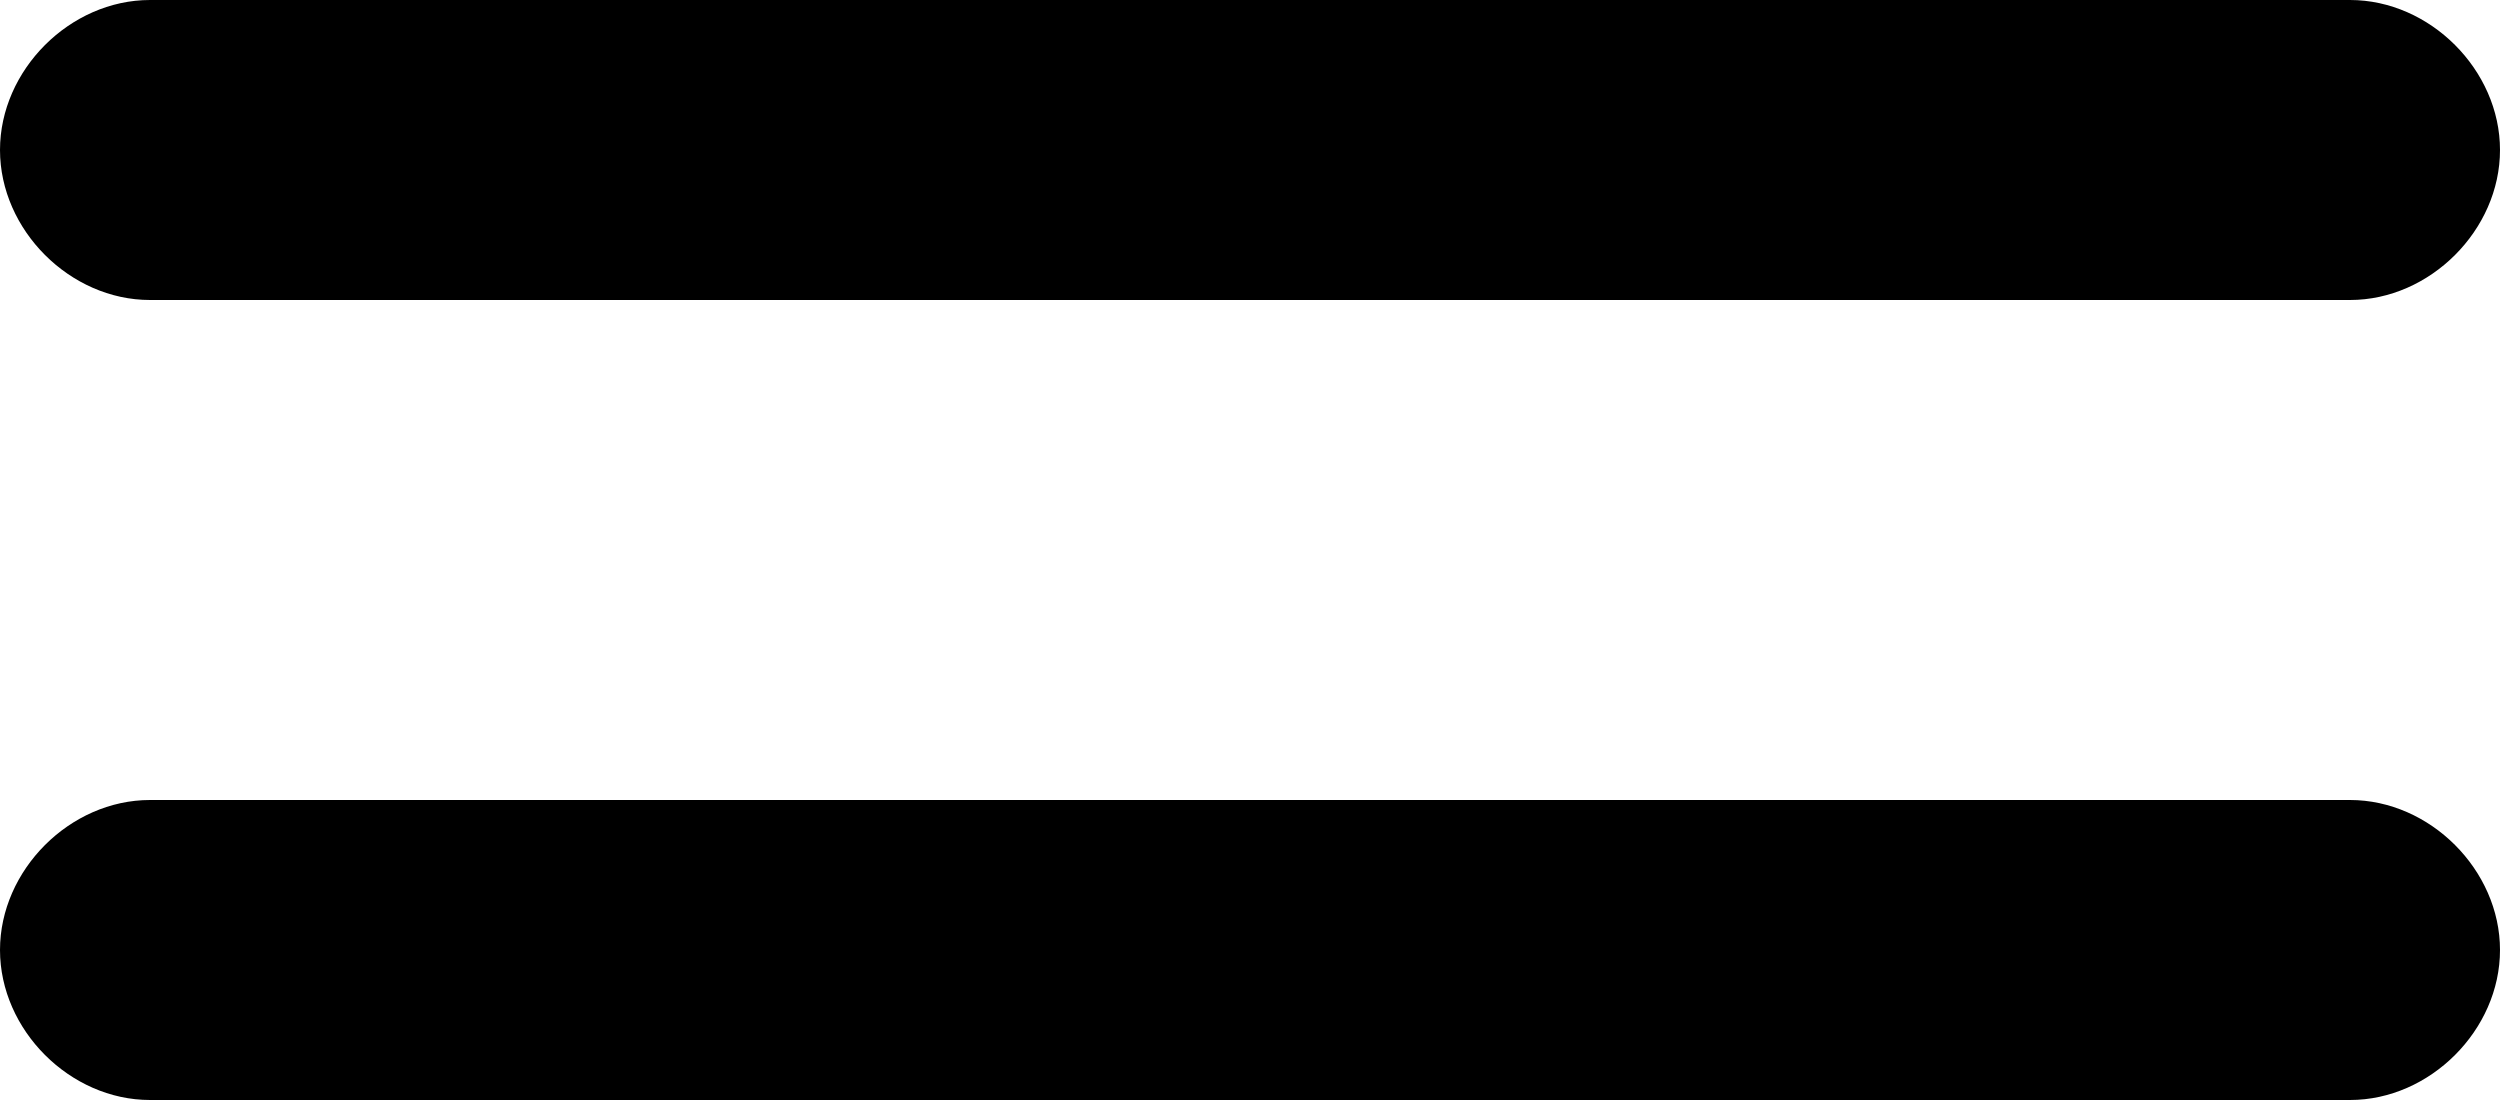
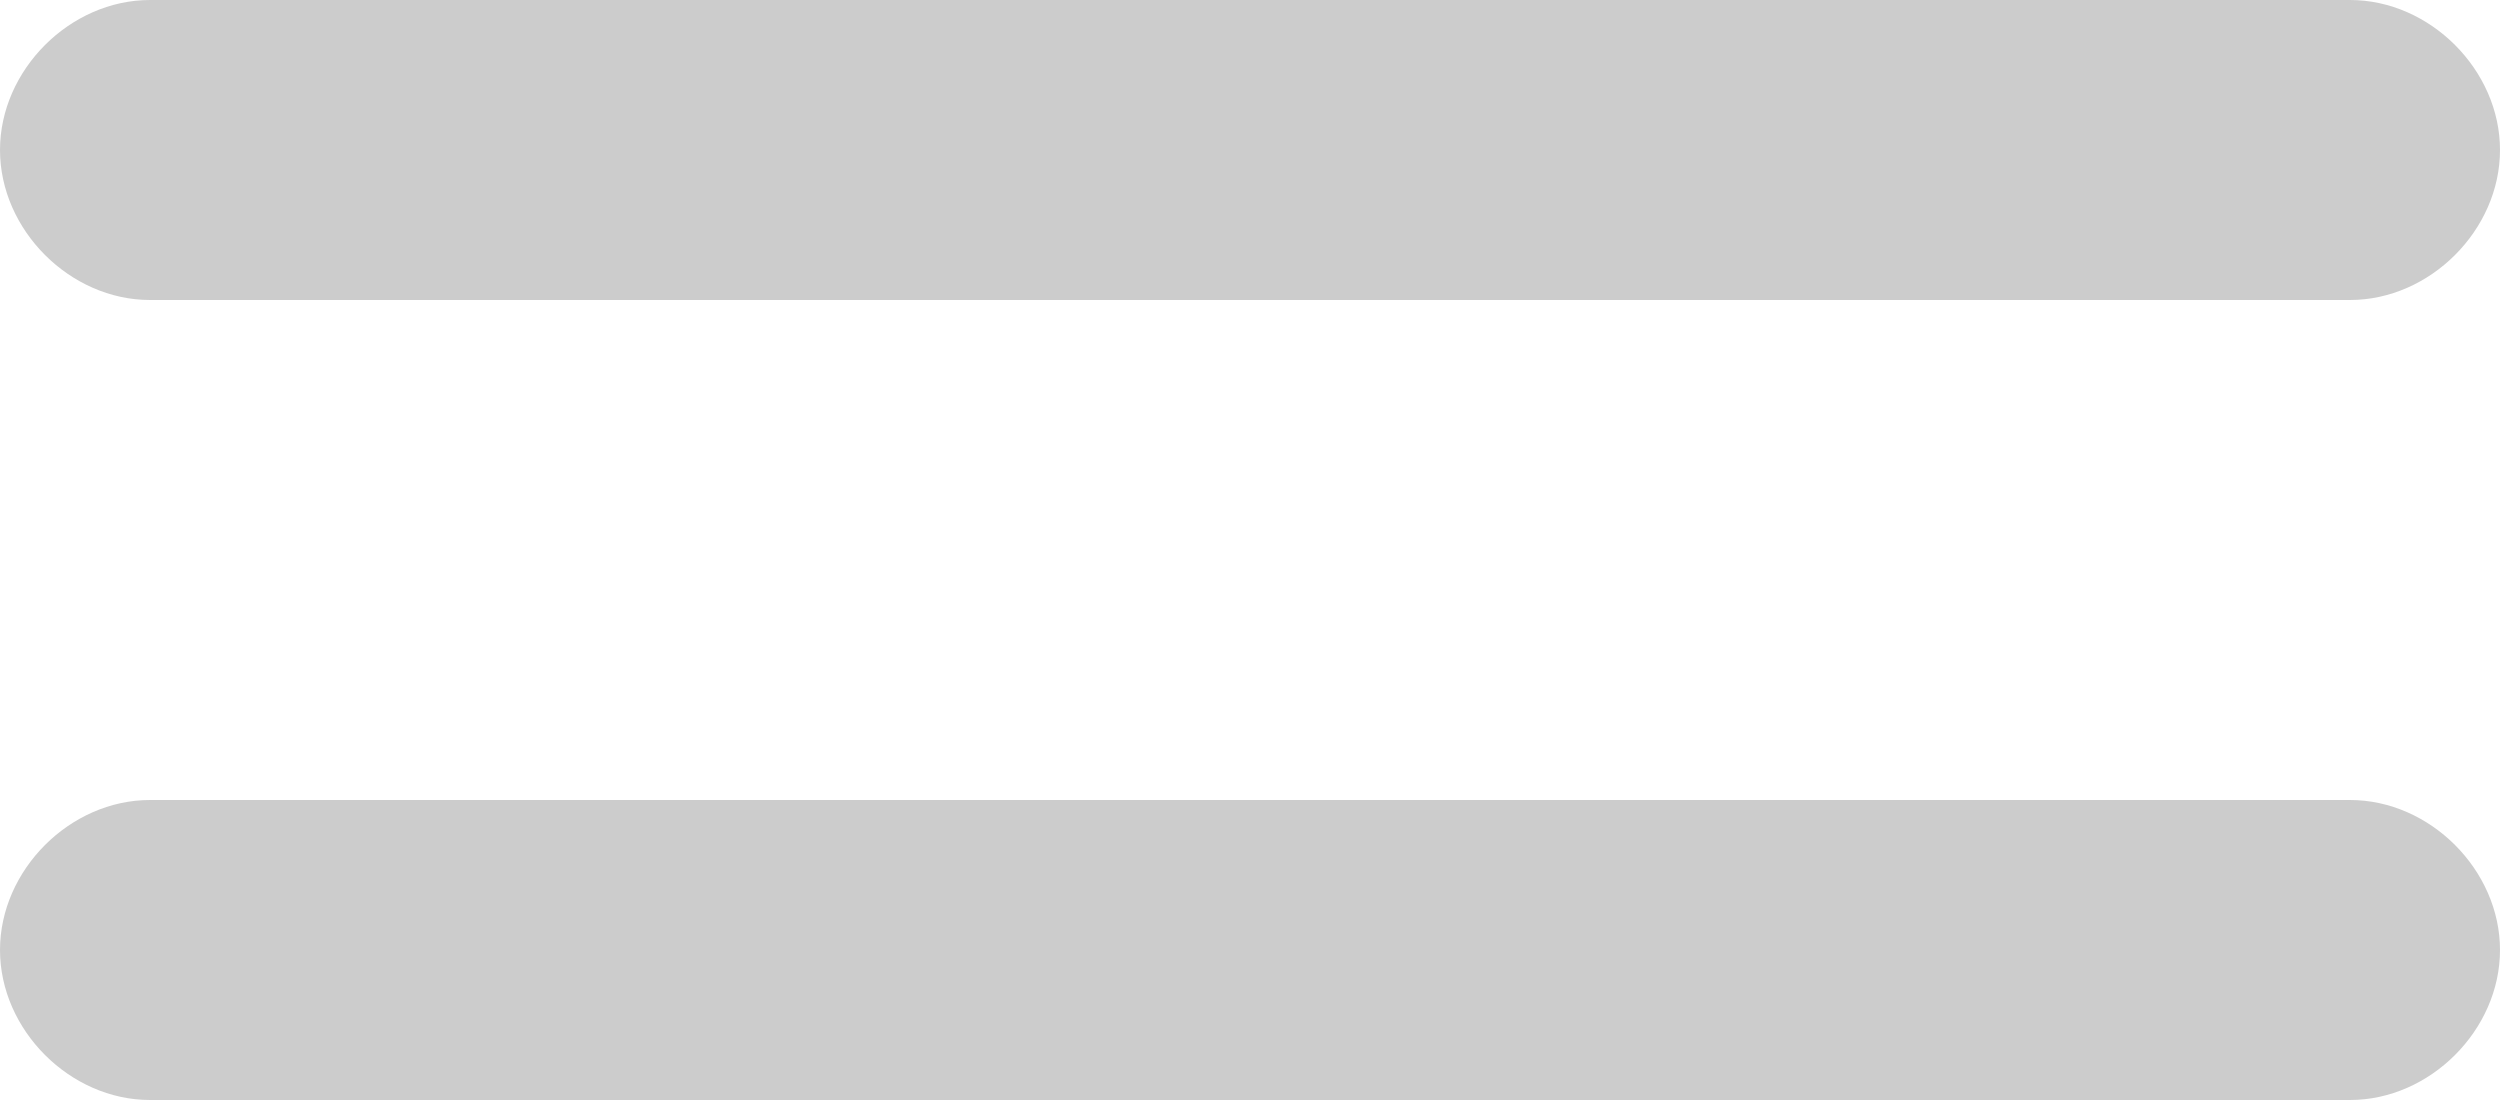
<svg xmlns="http://www.w3.org/2000/svg" viewBox="0 0 25 11">
-   <path d="M1.5 3h22c.8 0 1.5-.7 1.5-1.5S24.3 0 23.5 0h-22C.7 0 0 .7 0 1.5S.7 3 1.5 3zm22 5h-22C.7 8 0 8.7 0 9.5S.7 11 1.5 11h22c.8 0 1.5-.7 1.5-1.5S24.3 8 23.5 8z" />
+   <path d="M1.5 3h22c.8 0 1.5-.7 1.5-1.5S24.3 0 23.5 0h-22C.7 0 0 .7 0 1.5S.7 3 1.5 3zm22 5h-22C.7 8 0 8.7 0 9.5S.7 11 1.5 11h22c.8 0 1.5-.7 1.5-1.5S24.3 8 23.5 8z" fill="#cccccc" />
</svg>
